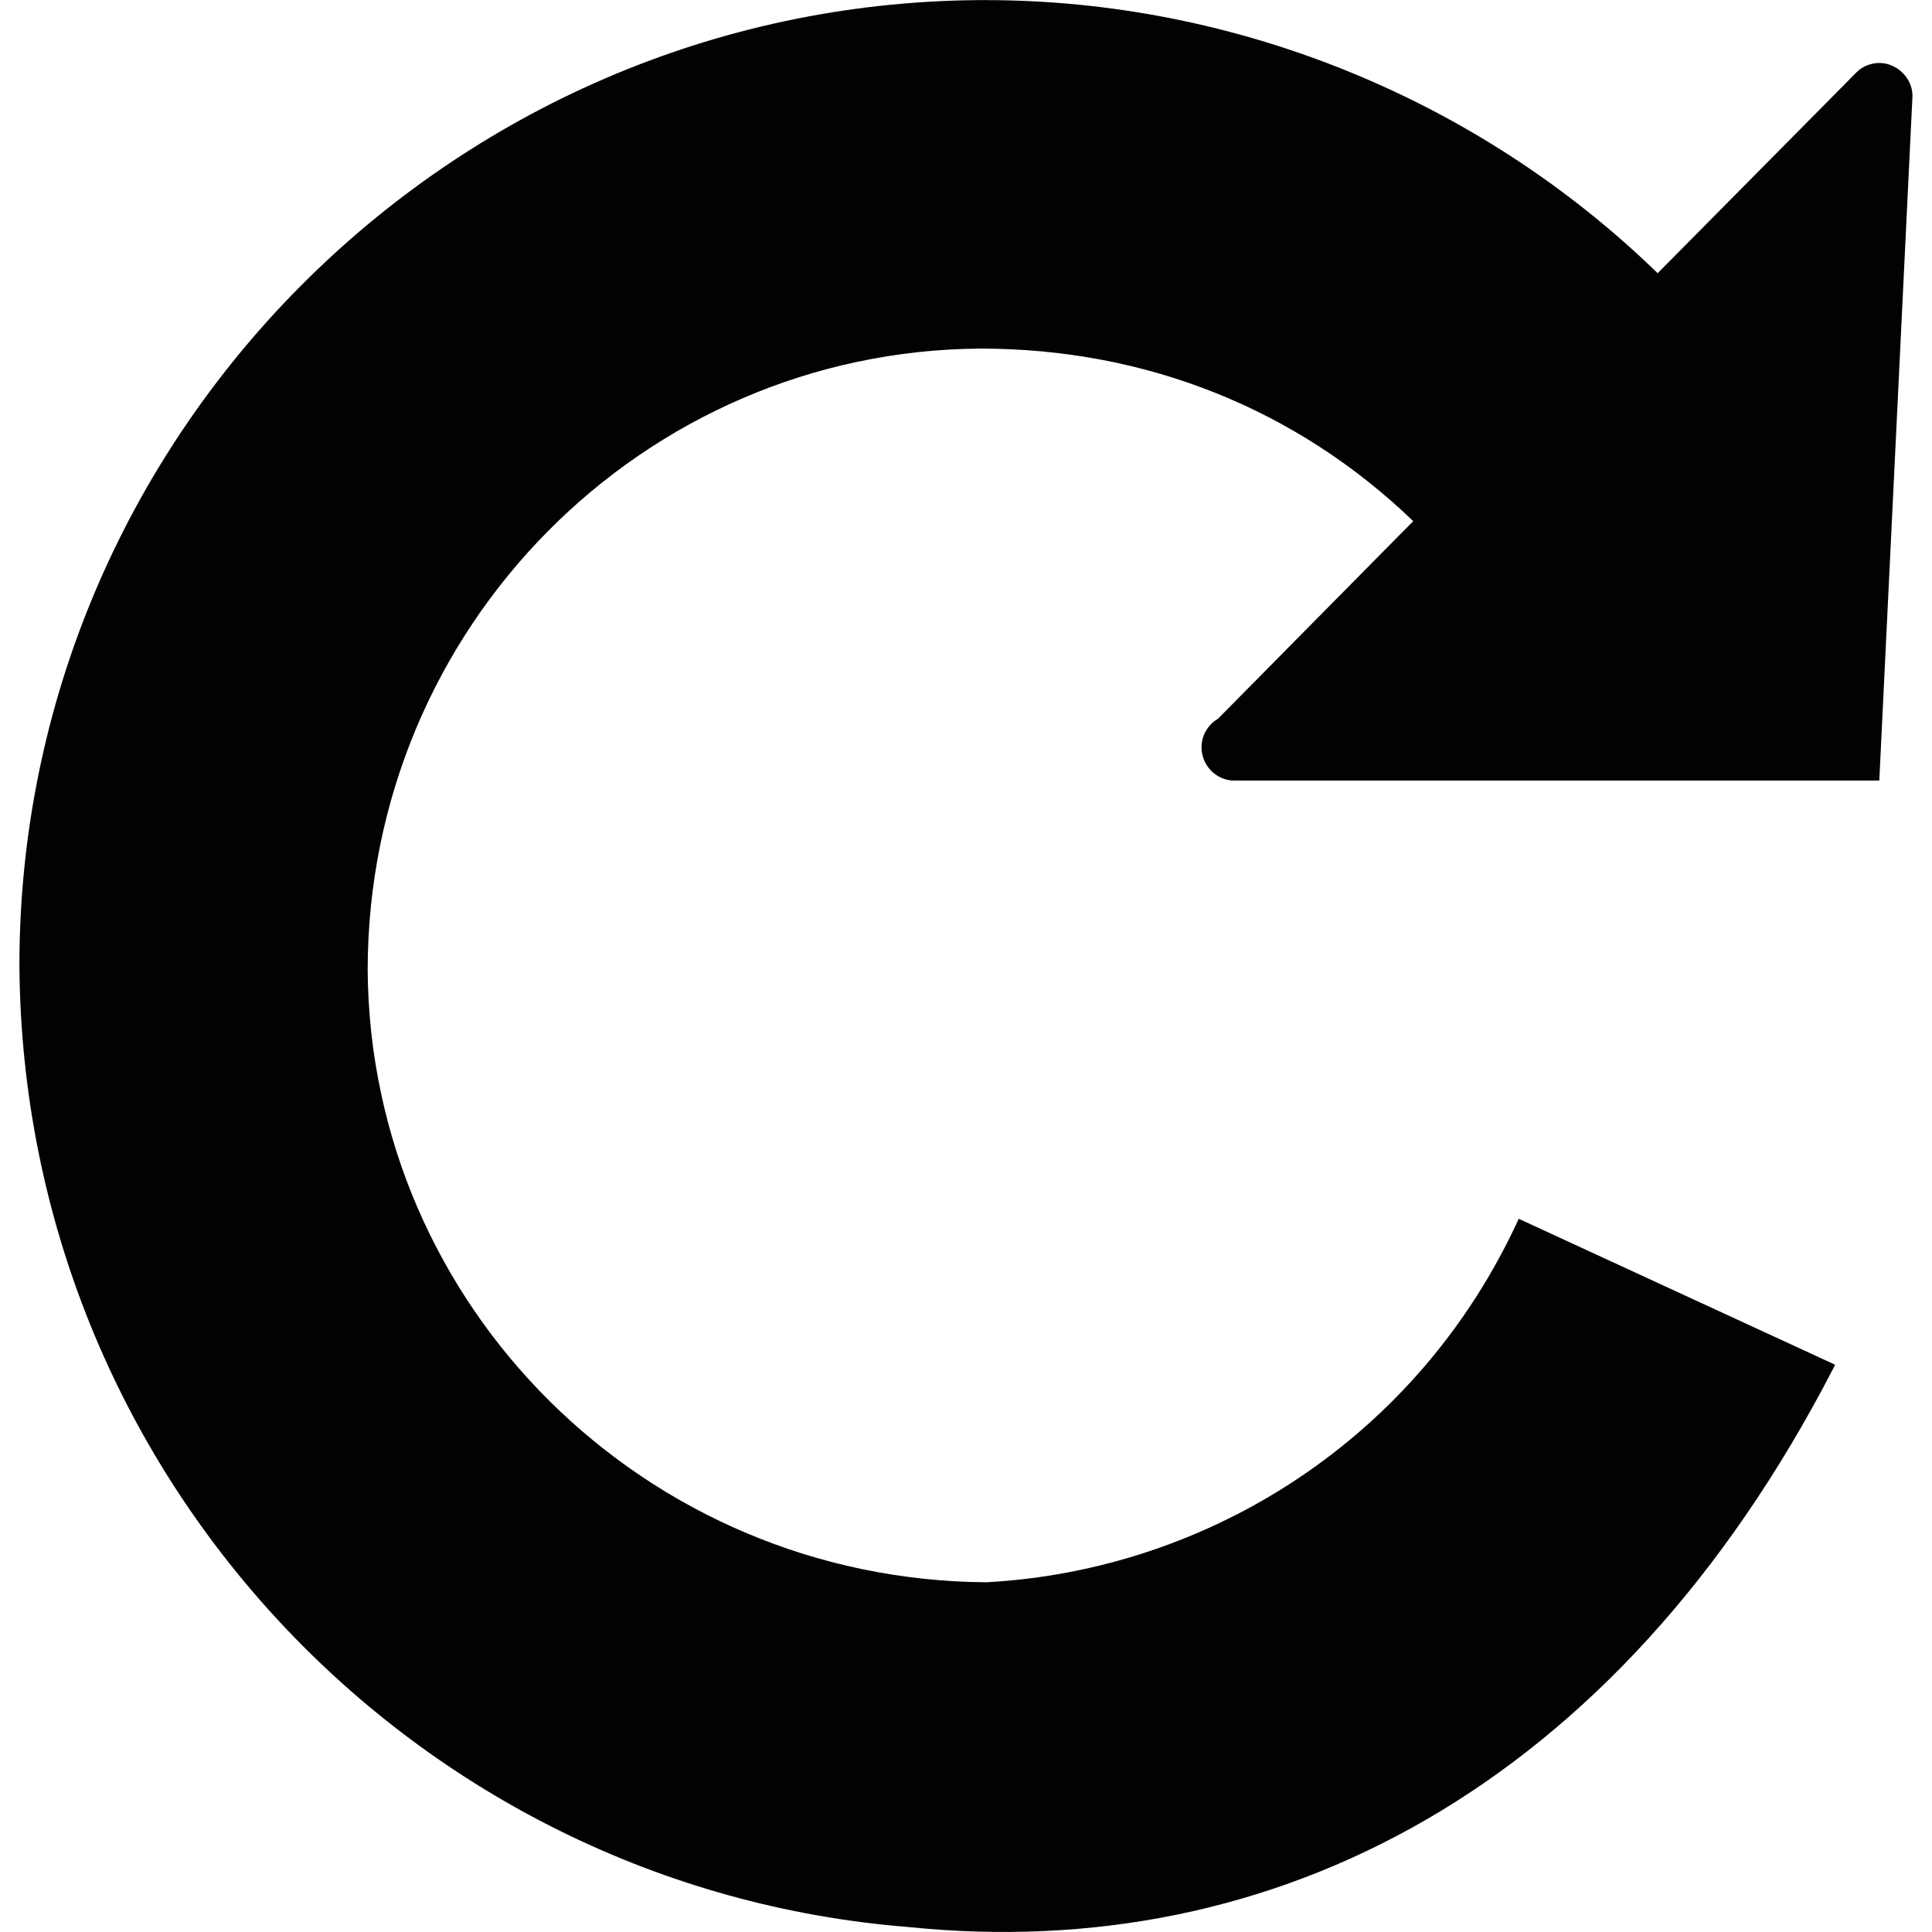
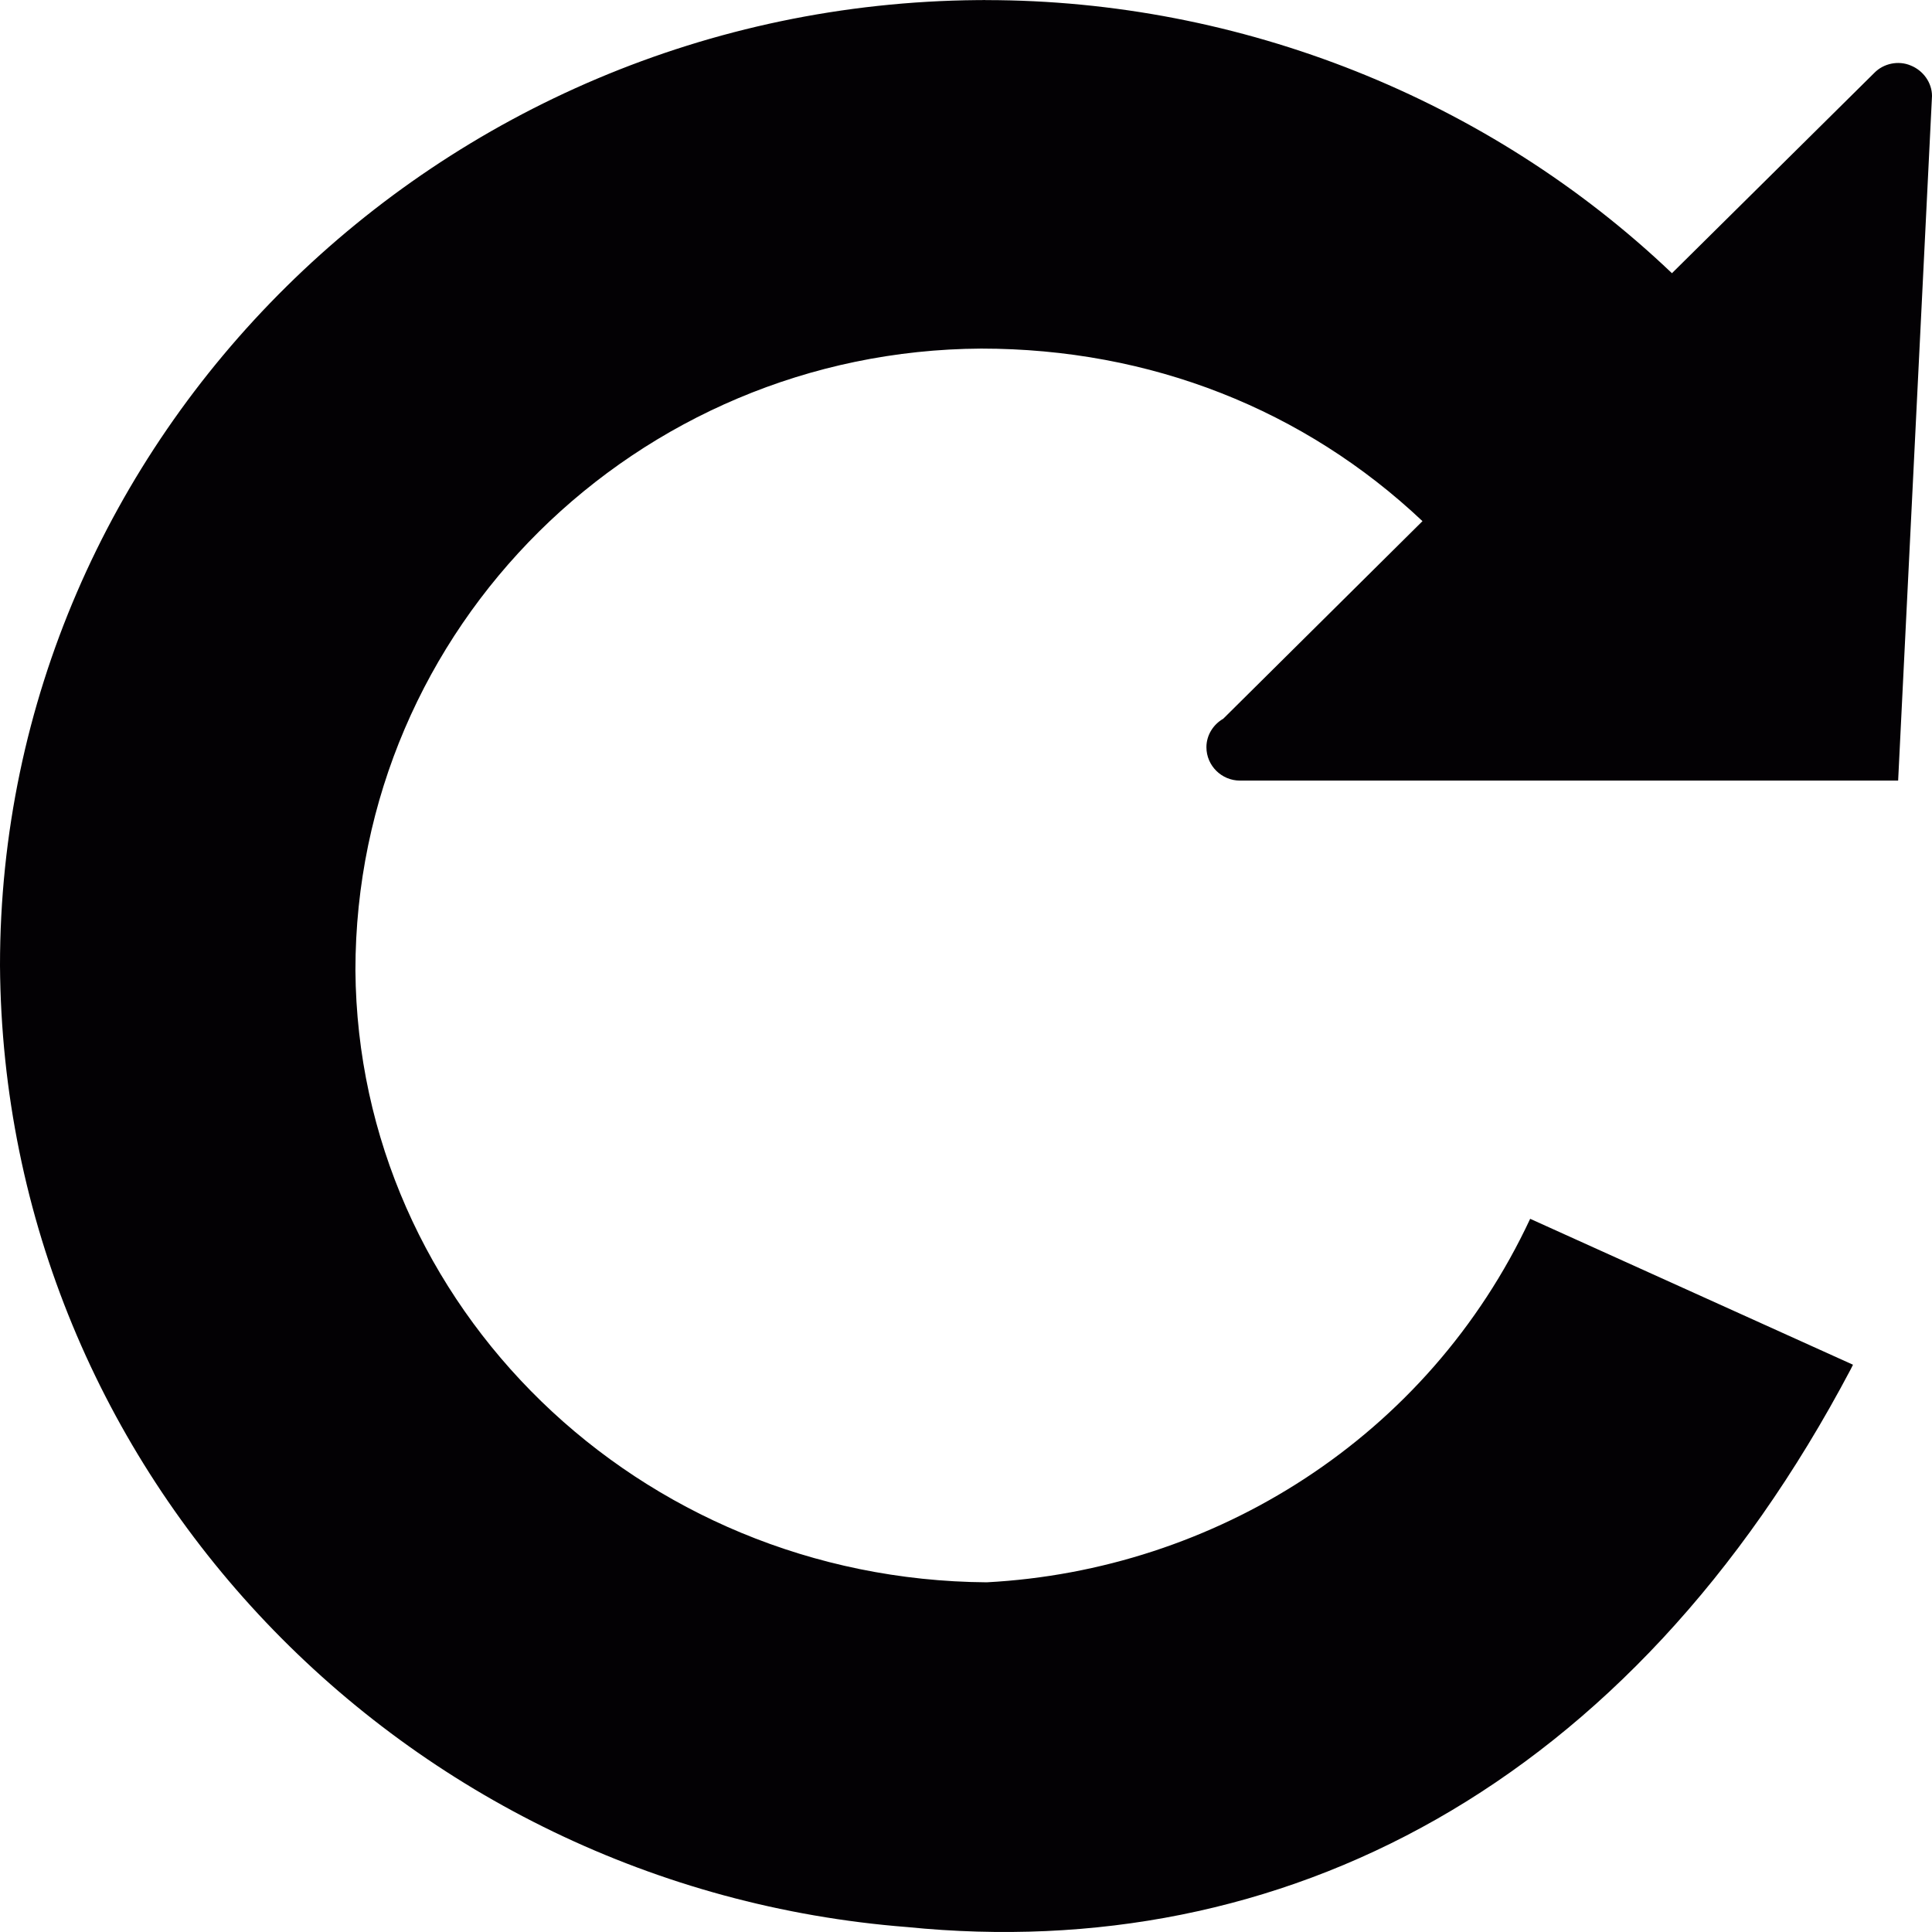
- <svg xmlns="http://www.w3.org/2000/svg" version="1.1" id="Capa_1" x="0px" y="0px" viewBox="0 0 17.12 17.12" style="enable-background:new 0 0 17.12 17.12;" xml:space="preserve">
-   <g>
-     <g>
-       <g>
-         <path style="fill:#030104;" d="M8.661,0.001c0.006,0,0.01,0,0.01,0c0.007,0,0.007,0,0.011,0c0.002,0,0.007,0,0.009,0     c0,0,0,0,0.004,0c0.019-0.002,0.027,0,0.039,0c2.213,0,4.367,0.876,5.955,2.42l1.758-1.776c0.081-0.084,0.209-0.11,0.314-0.065     c0.109,0.044,0.186,0.152,0.186,0.271l-0.294,6.066h-5.699c-0.003,0-0.011,0-0.016,0c-0.158,0-0.291-0.131-0.291-0.296     c0-0.106,0.059-0.201,0.146-0.252l1.73-1.751c-1.026-0.988-2.36-1.529-3.832-1.529c-2.993,0.017-5.433,2.47-5.433,5.51     c0.023,2.978,2.457,5.4,5.481,5.422c1.972-0.106,3.83-1.278,4.719-3.221l2.803,1.293l-0.019,0.039     c-1.92,3.713-4.946,5.277-8.192,4.944c-4.375-0.348-7.848-4.013-7.878-8.52C0.171,3.876,3.976,0.042,8.661,0.001z" />
+ <svg xmlns="http://www.w3.org/2000/svg" version="1.1" id="Capa_1" x="0px" y="0px" viewBox="0 0 28 28" xml:space="preserve" width="100%" height="100%">
+   <defs id="defs4035" />
+   <g id="g3995" transform="matrix(1.66915,0,0,1.635556,-0.2870936,-1.8100458e-4)">
+     <g id="g3997">
+       <g id="g3999">
+         <path style="fill:#030104" d="m 8.661,0.001 c 0.006,0 0.01,0 0.01,0 0.007,0 0.007,0 0.011,0 0.002,0 0.007,0 0.009,0 0,0 0,0 0.004,0 0.019,-0.002 0.027,0 0.039,0 2.213,0 4.367,0.876 5.955,2.42 l 1.758,-1.776 c 0.081,-0.084 0.209,-0.11 0.314,-0.065 0.109,0.044 0.186,0.152 0.186,0.271 l -0.294,6.066 h -5.699 c -0.003,0 -0.011,0 -0.016,0 -0.158,0 -0.291,-0.131 -0.291,-0.296 0,-0.106 0.059,-0.201 0.146,-0.252 l 1.73,-1.751 C 11.497,3.63 10.163,3.089 8.691,3.089 5.698,3.106 3.258,5.559 3.258,8.599 c 0.023,2.978 2.457,5.4 5.481,5.422 1.972,-0.106 3.83,-1.278 4.719,-3.221 l 2.803,1.293 -0.019,0.039 C 14.322,15.845 11.296,17.409 8.05,17.076 3.675,16.728 0.202,13.063 0.172,8.556 0.171,3.876 3.976,0.042 8.661,0.001 z" id="path4001" />
      </g>
    </g>
  </g>
-   <g>
- </g>
-   <g>
- </g>
-   <g>
- </g>
-   <g>
- </g>
-   <g>
- </g>
-   <g>
- </g>
-   <g>
- </g>
-   <g>
- </g>
-   <g>
- </g>
-   <g>
- </g>
-   <g>
- </g>
-   <g>
- </g>
-   <g>
- </g>
-   <g>
- </g>
-   <g>
- </g>
+   <g id="g4003" transform="translate(0,10.88)" />
+   <g id="g4005" transform="translate(0,10.88)" />
+   <g id="g4007" transform="translate(0,10.88)" />
+   <g id="g4009" transform="translate(0,10.88)" />
+   <g id="g4011" transform="translate(0,10.88)" />
+   <g id="g4013" transform="translate(0,10.88)" />
+   <g id="g4015" transform="translate(0,10.88)" />
+   <g id="g4017" transform="translate(0,10.88)" />
+   <g id="g4019" transform="translate(0,10.88)" />
+   <g id="g4021" transform="translate(0,10.88)" />
+   <g id="g4023" transform="translate(0,10.88)" />
+   <g id="g4025" transform="translate(0,10.88)" />
+   <g id="g4027" transform="translate(0,10.88)" />
+   <g id="g4029" transform="translate(0,10.88)" />
+   <g id="g4031" transform="translate(0,10.88)" />
</svg>
